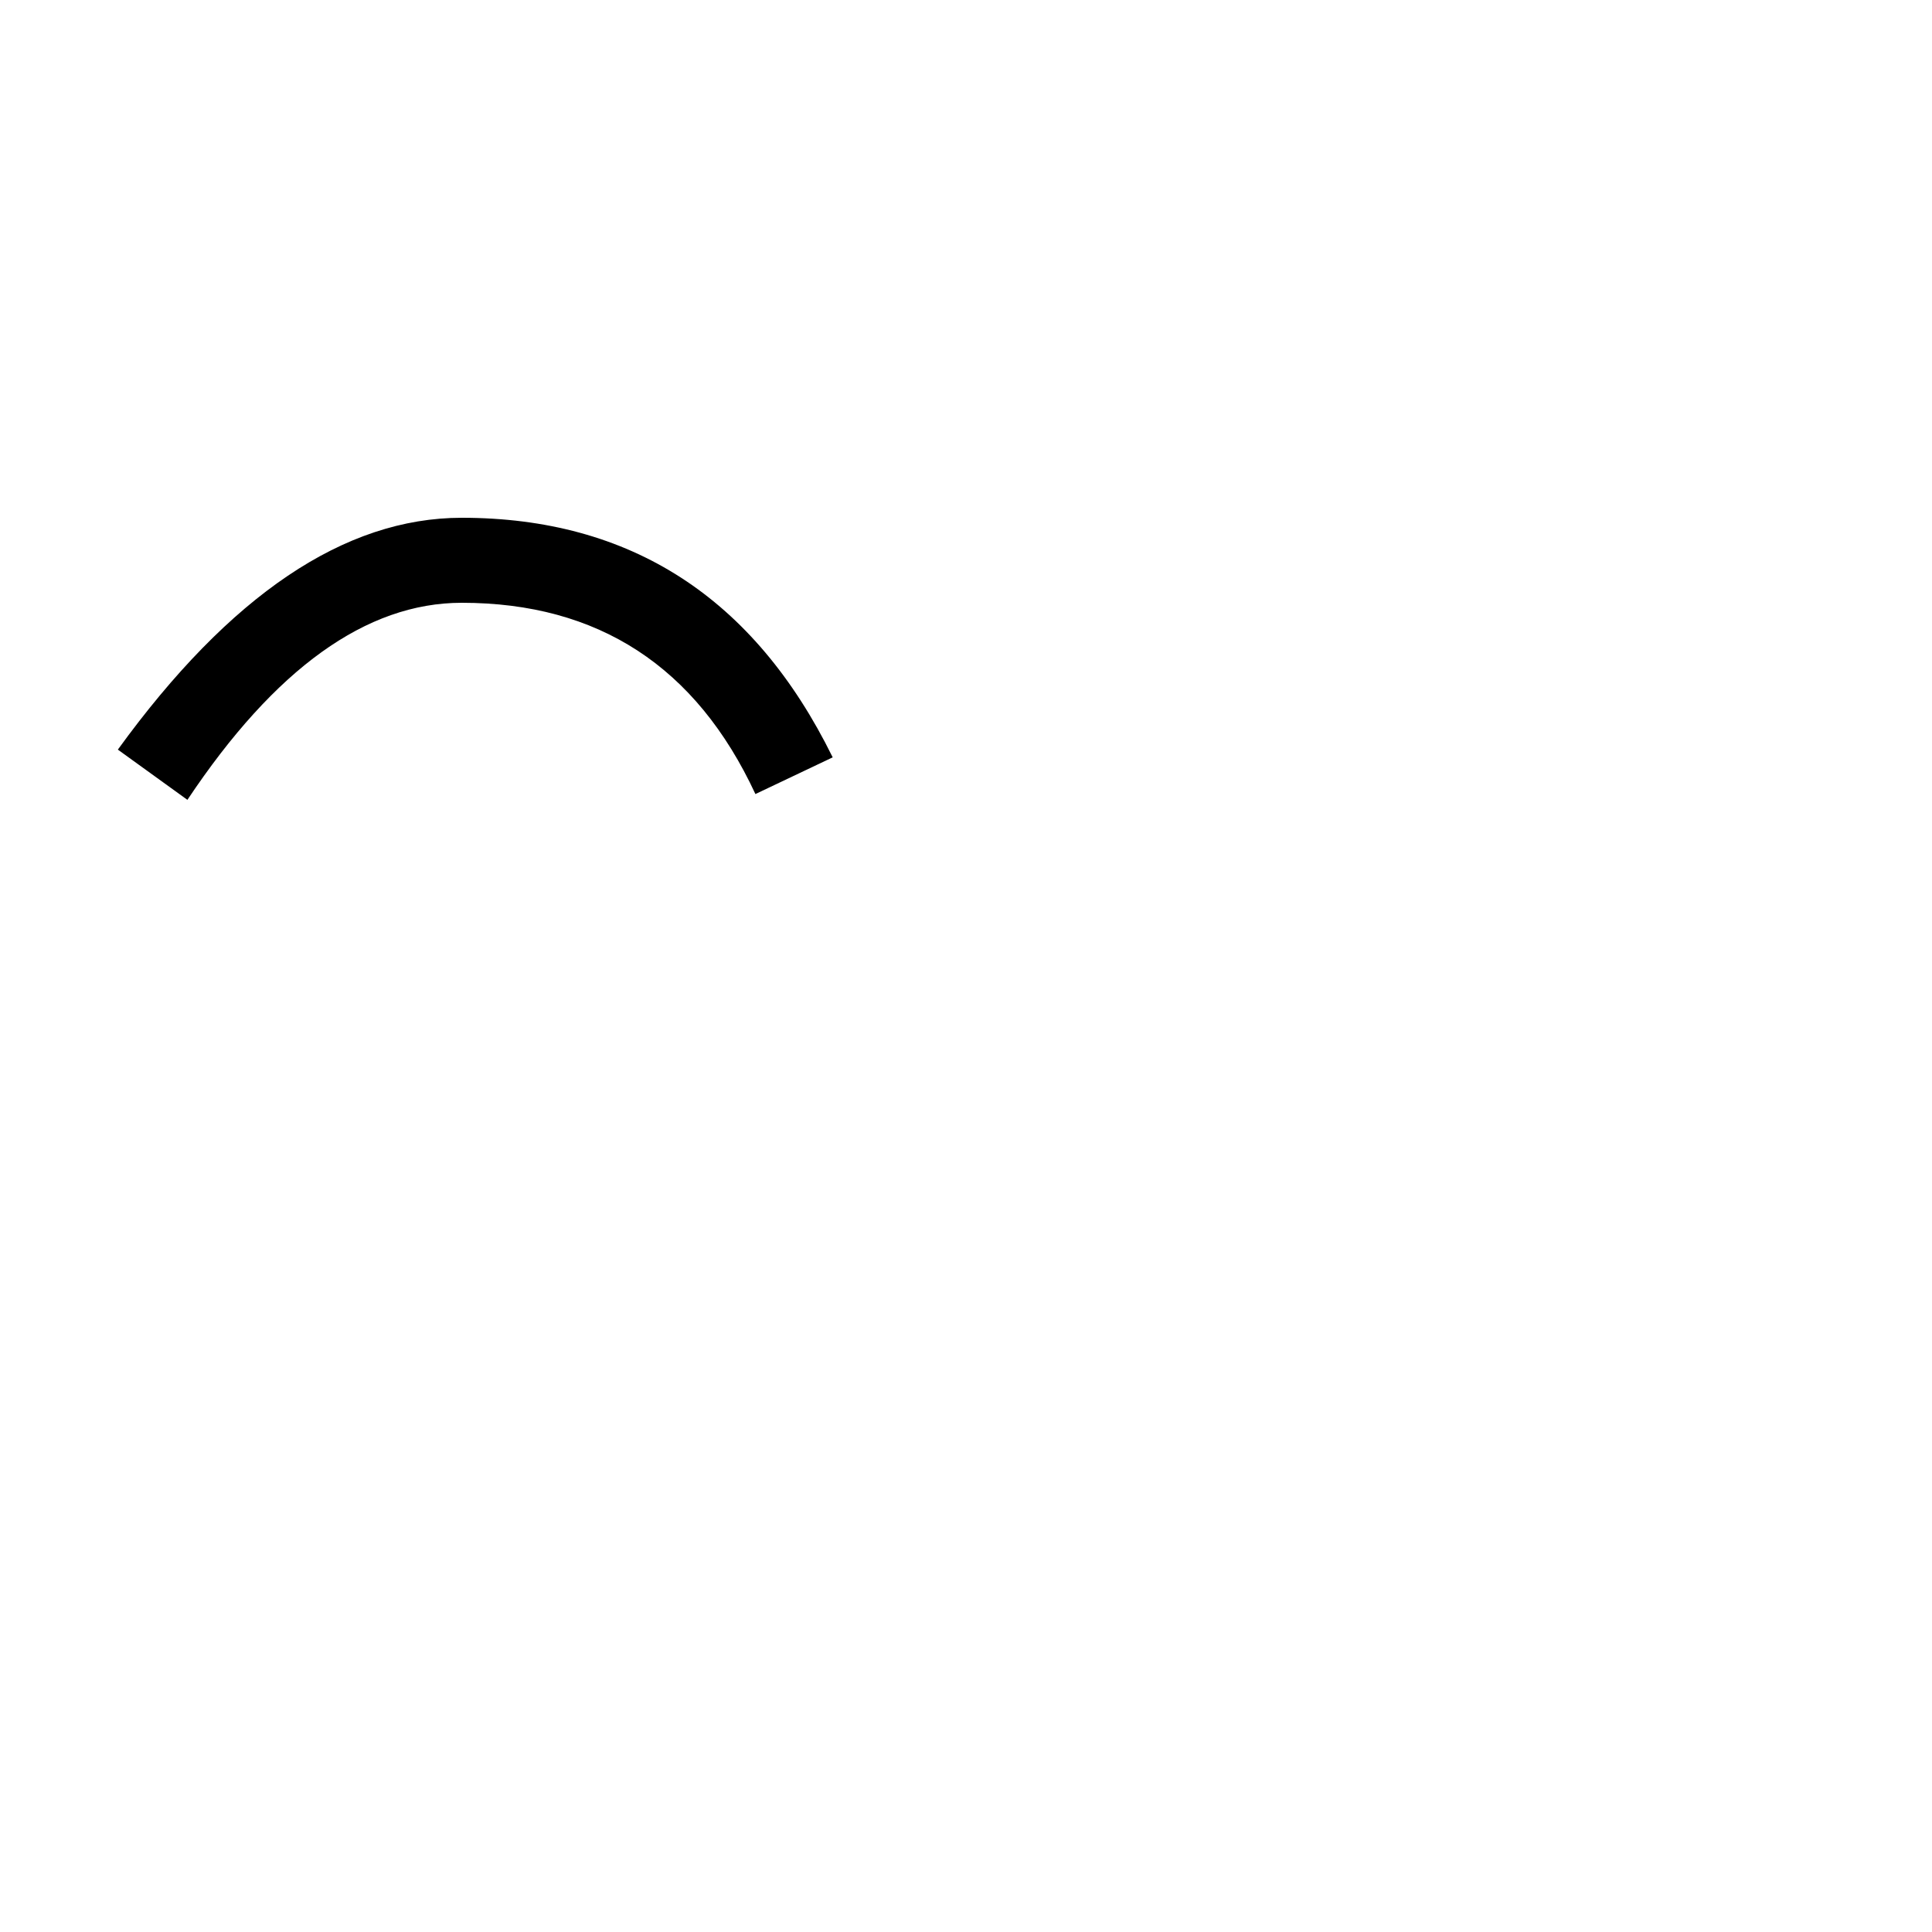
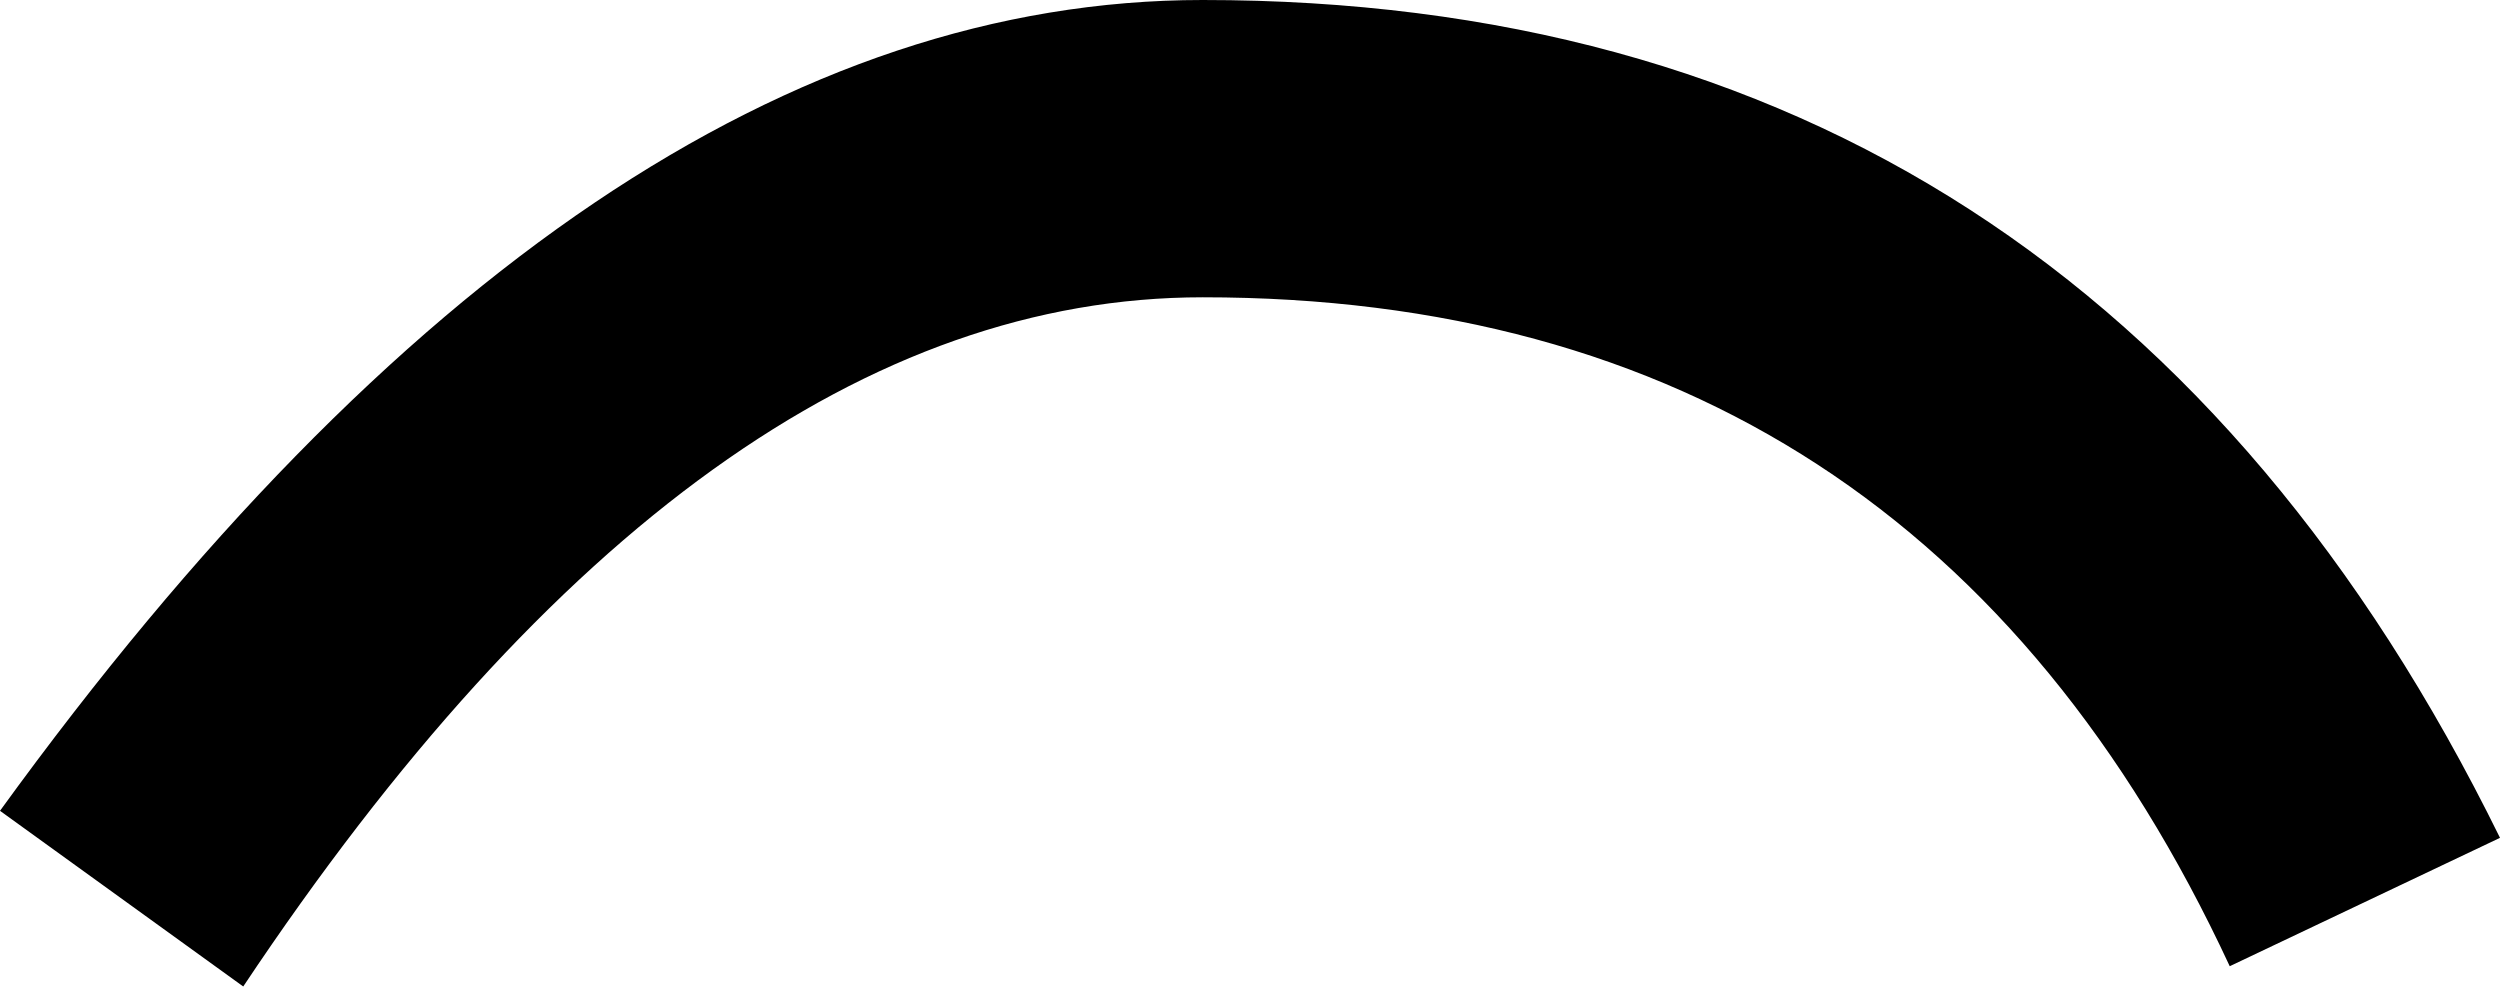
- <svg xmlns="http://www.w3.org/2000/svg" version="1.1" width="100" height="100" viewBox="0 -200 1000 1000" id="svg3013">
+ <svg xmlns="http://www.w3.org/2000/svg" version="1.1" width="37" height="14.6" viewBox="0 -200 370 146" id="svg3013">
  <defs id="defs3021" />
-   <g transform="matrix(1,0,0,-1,0,800)" id="g3015">
+   <g transform="matrix(1,0,0,-1,-61,532)" id="g3015">
    <path d="m 431,608 -40,-19 q -46,99 -152,99 -74,0 -142,-102 l -36,26 q 87,120 178,120 131,0 192,-124 z" id="path3017" style="fill:currentColor" />
  </g>
</svg>
